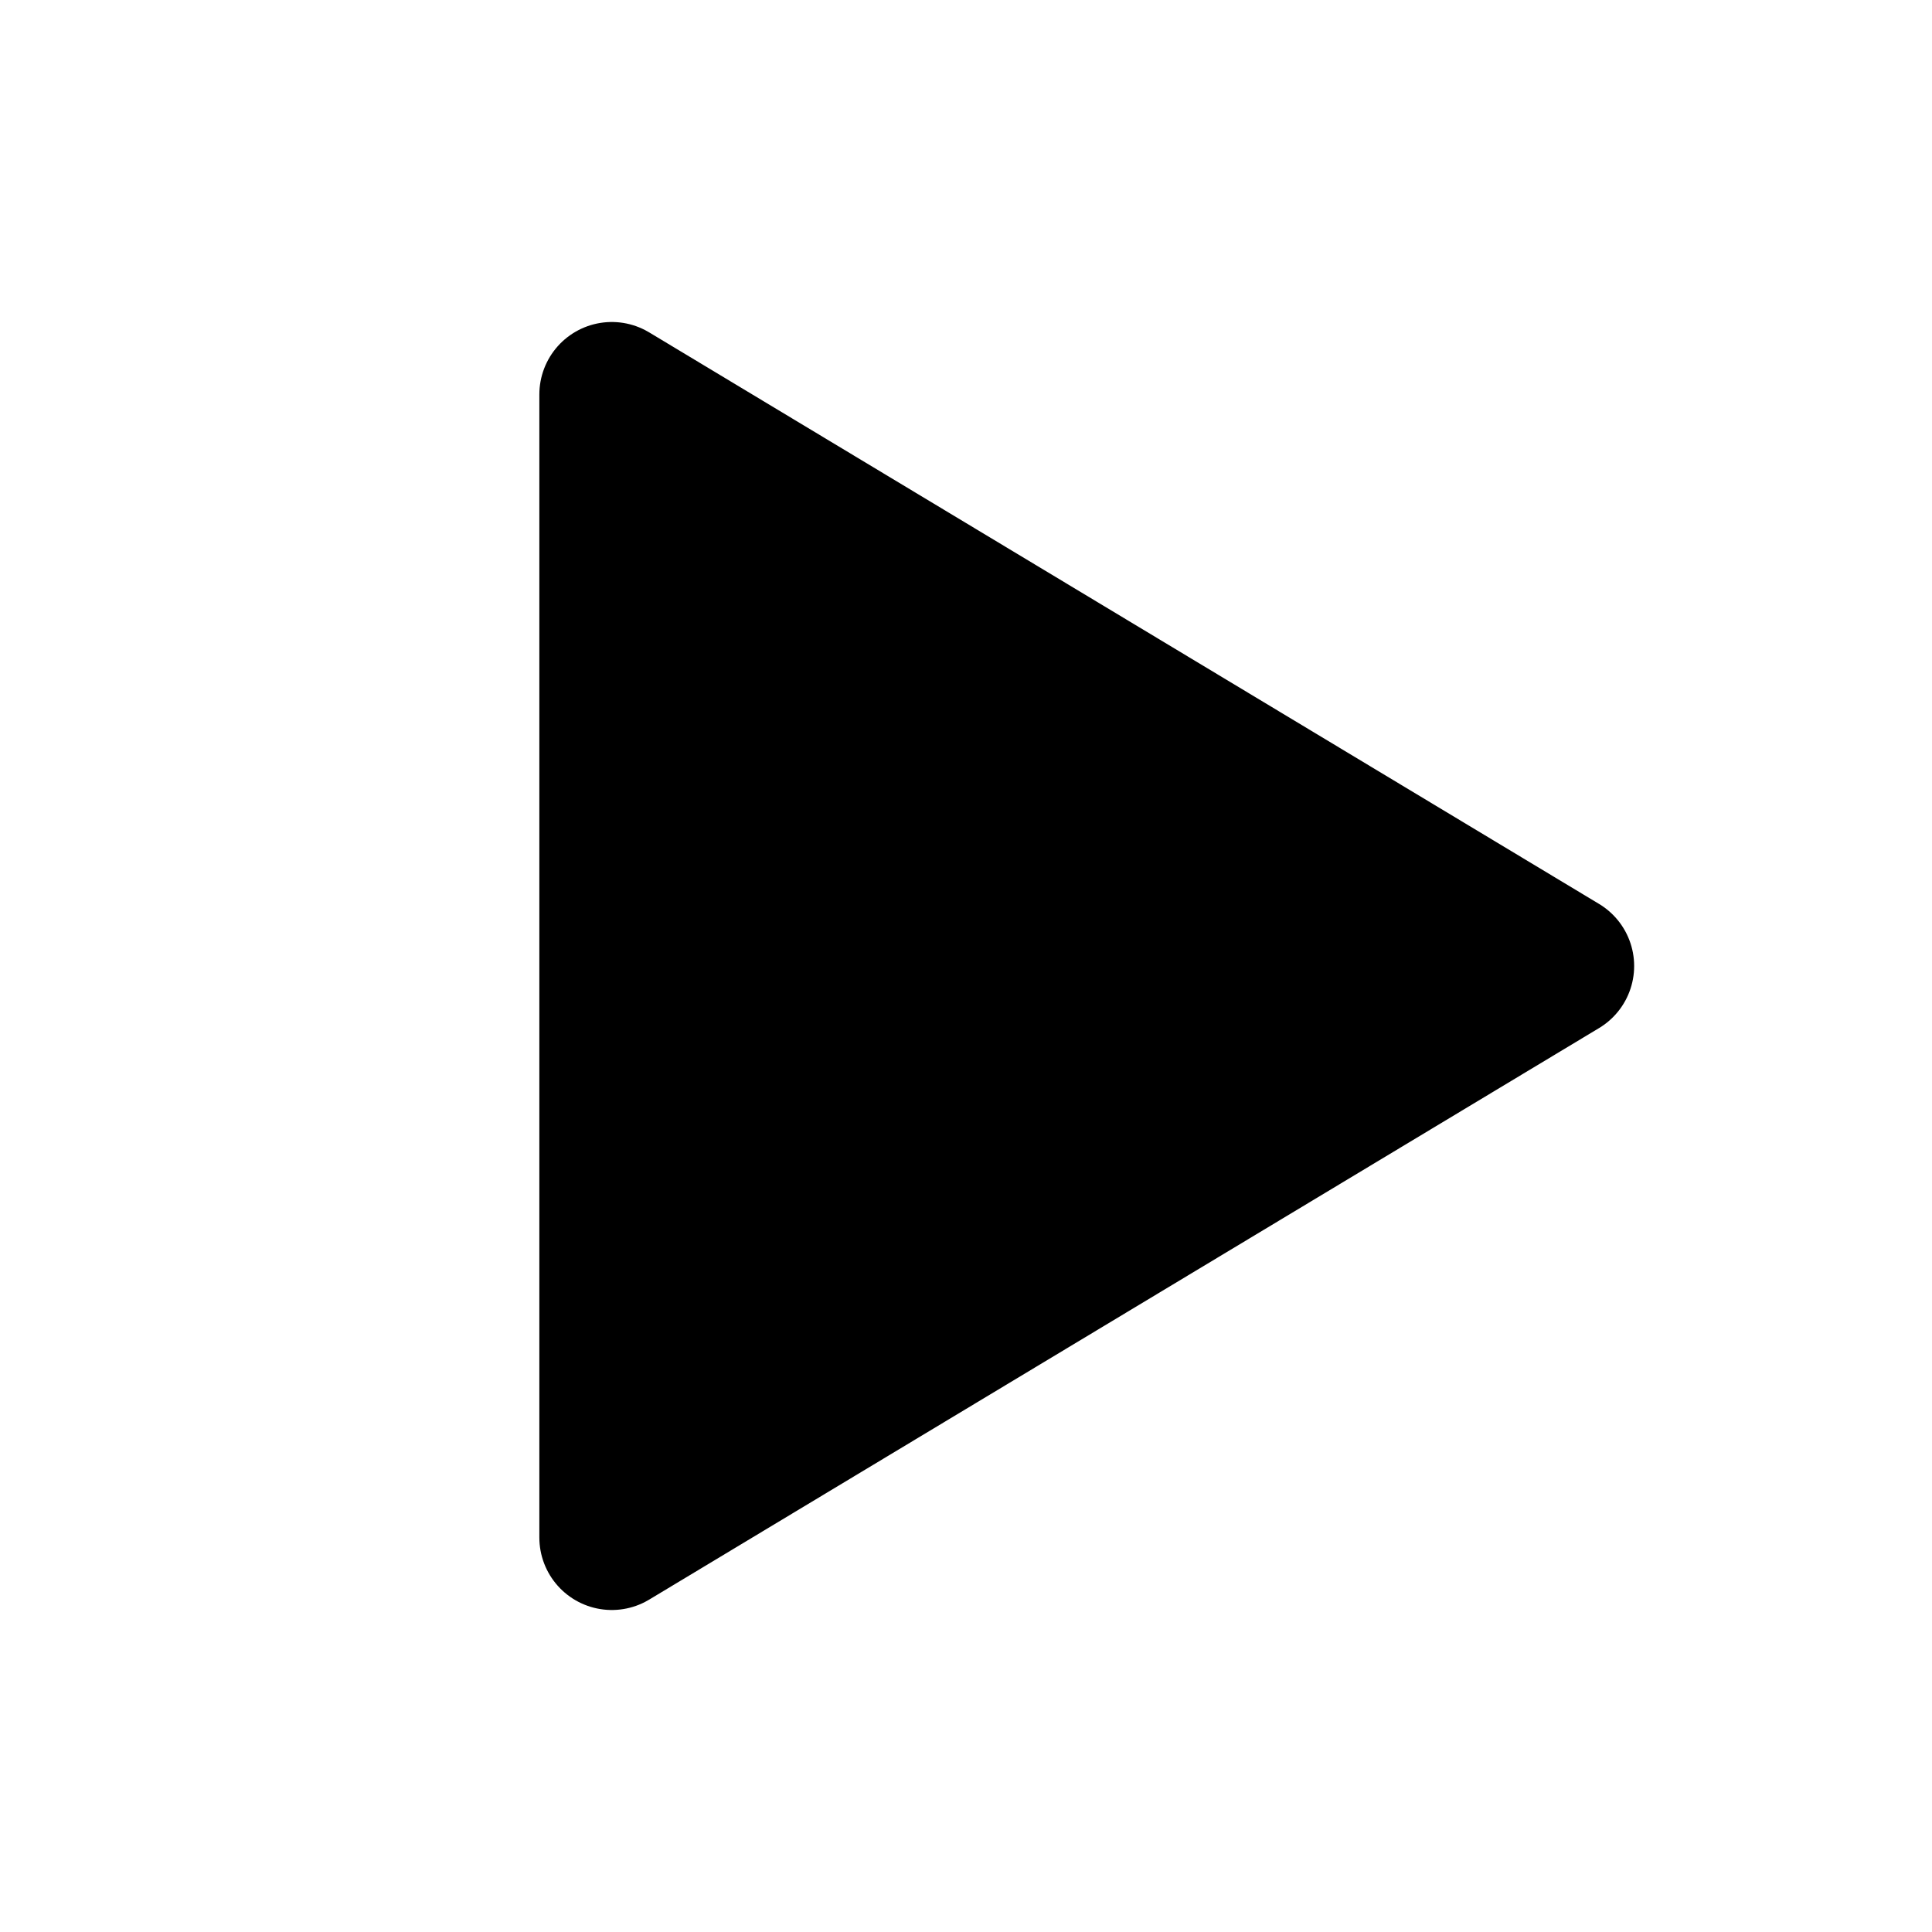
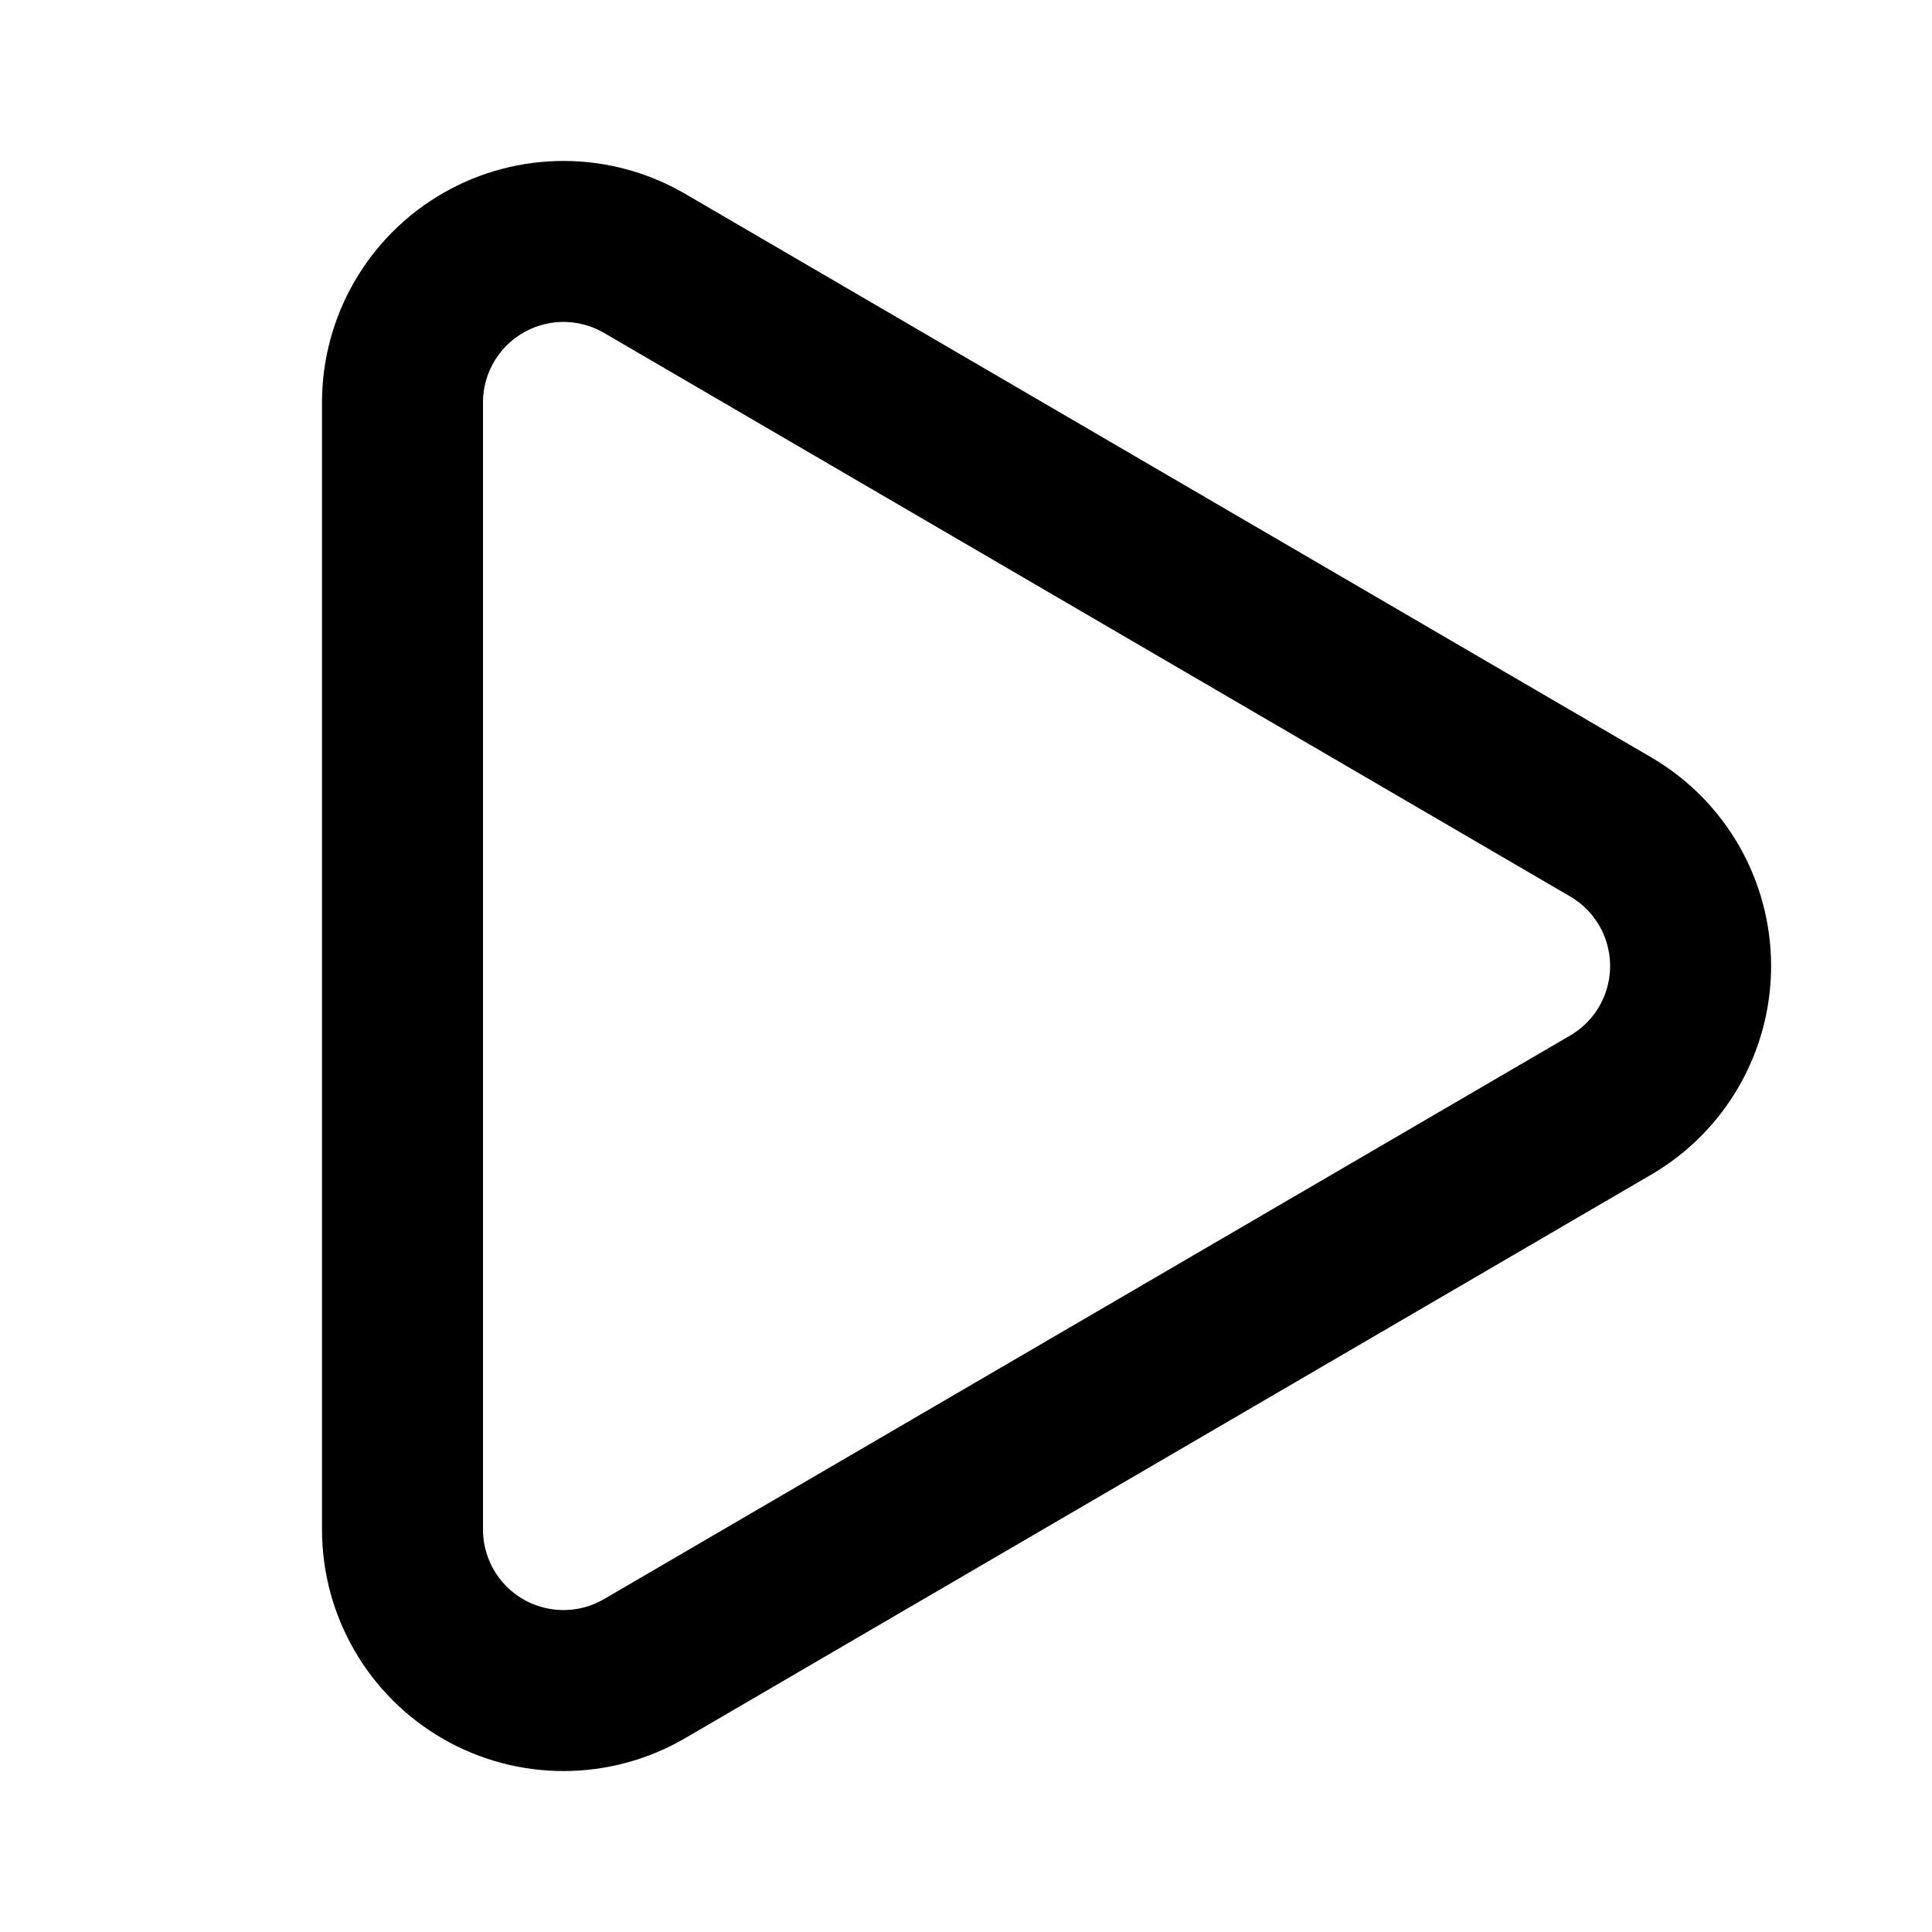
- <svg xmlns="http://www.w3.org/2000/svg" viewBox="0 0 24 24" width="24" height="24" fill="none" stroke="#000000" stroke-width="1.8" stroke-linecap="round" stroke-linejoin="round">
-   <path d="M7.6 4.9 19.4 12 7.6 19.1z" fill="#000000" />
+ <svg xmlns="http://www.w3.org/2000/svg" width="24" height="24" viewBox="0 0 24 24" fill="none" stroke="#000000" stroke-width="2" stroke-linecap="round" stroke-linejoin="round">
+   <path d="M5 5a2 2 0 0 1 3.008-1.728l11.997 6.998a2 2 0 0 1 .003 3.458l-12 7A2 2 0 0 1 5 19z" />
</svg>
